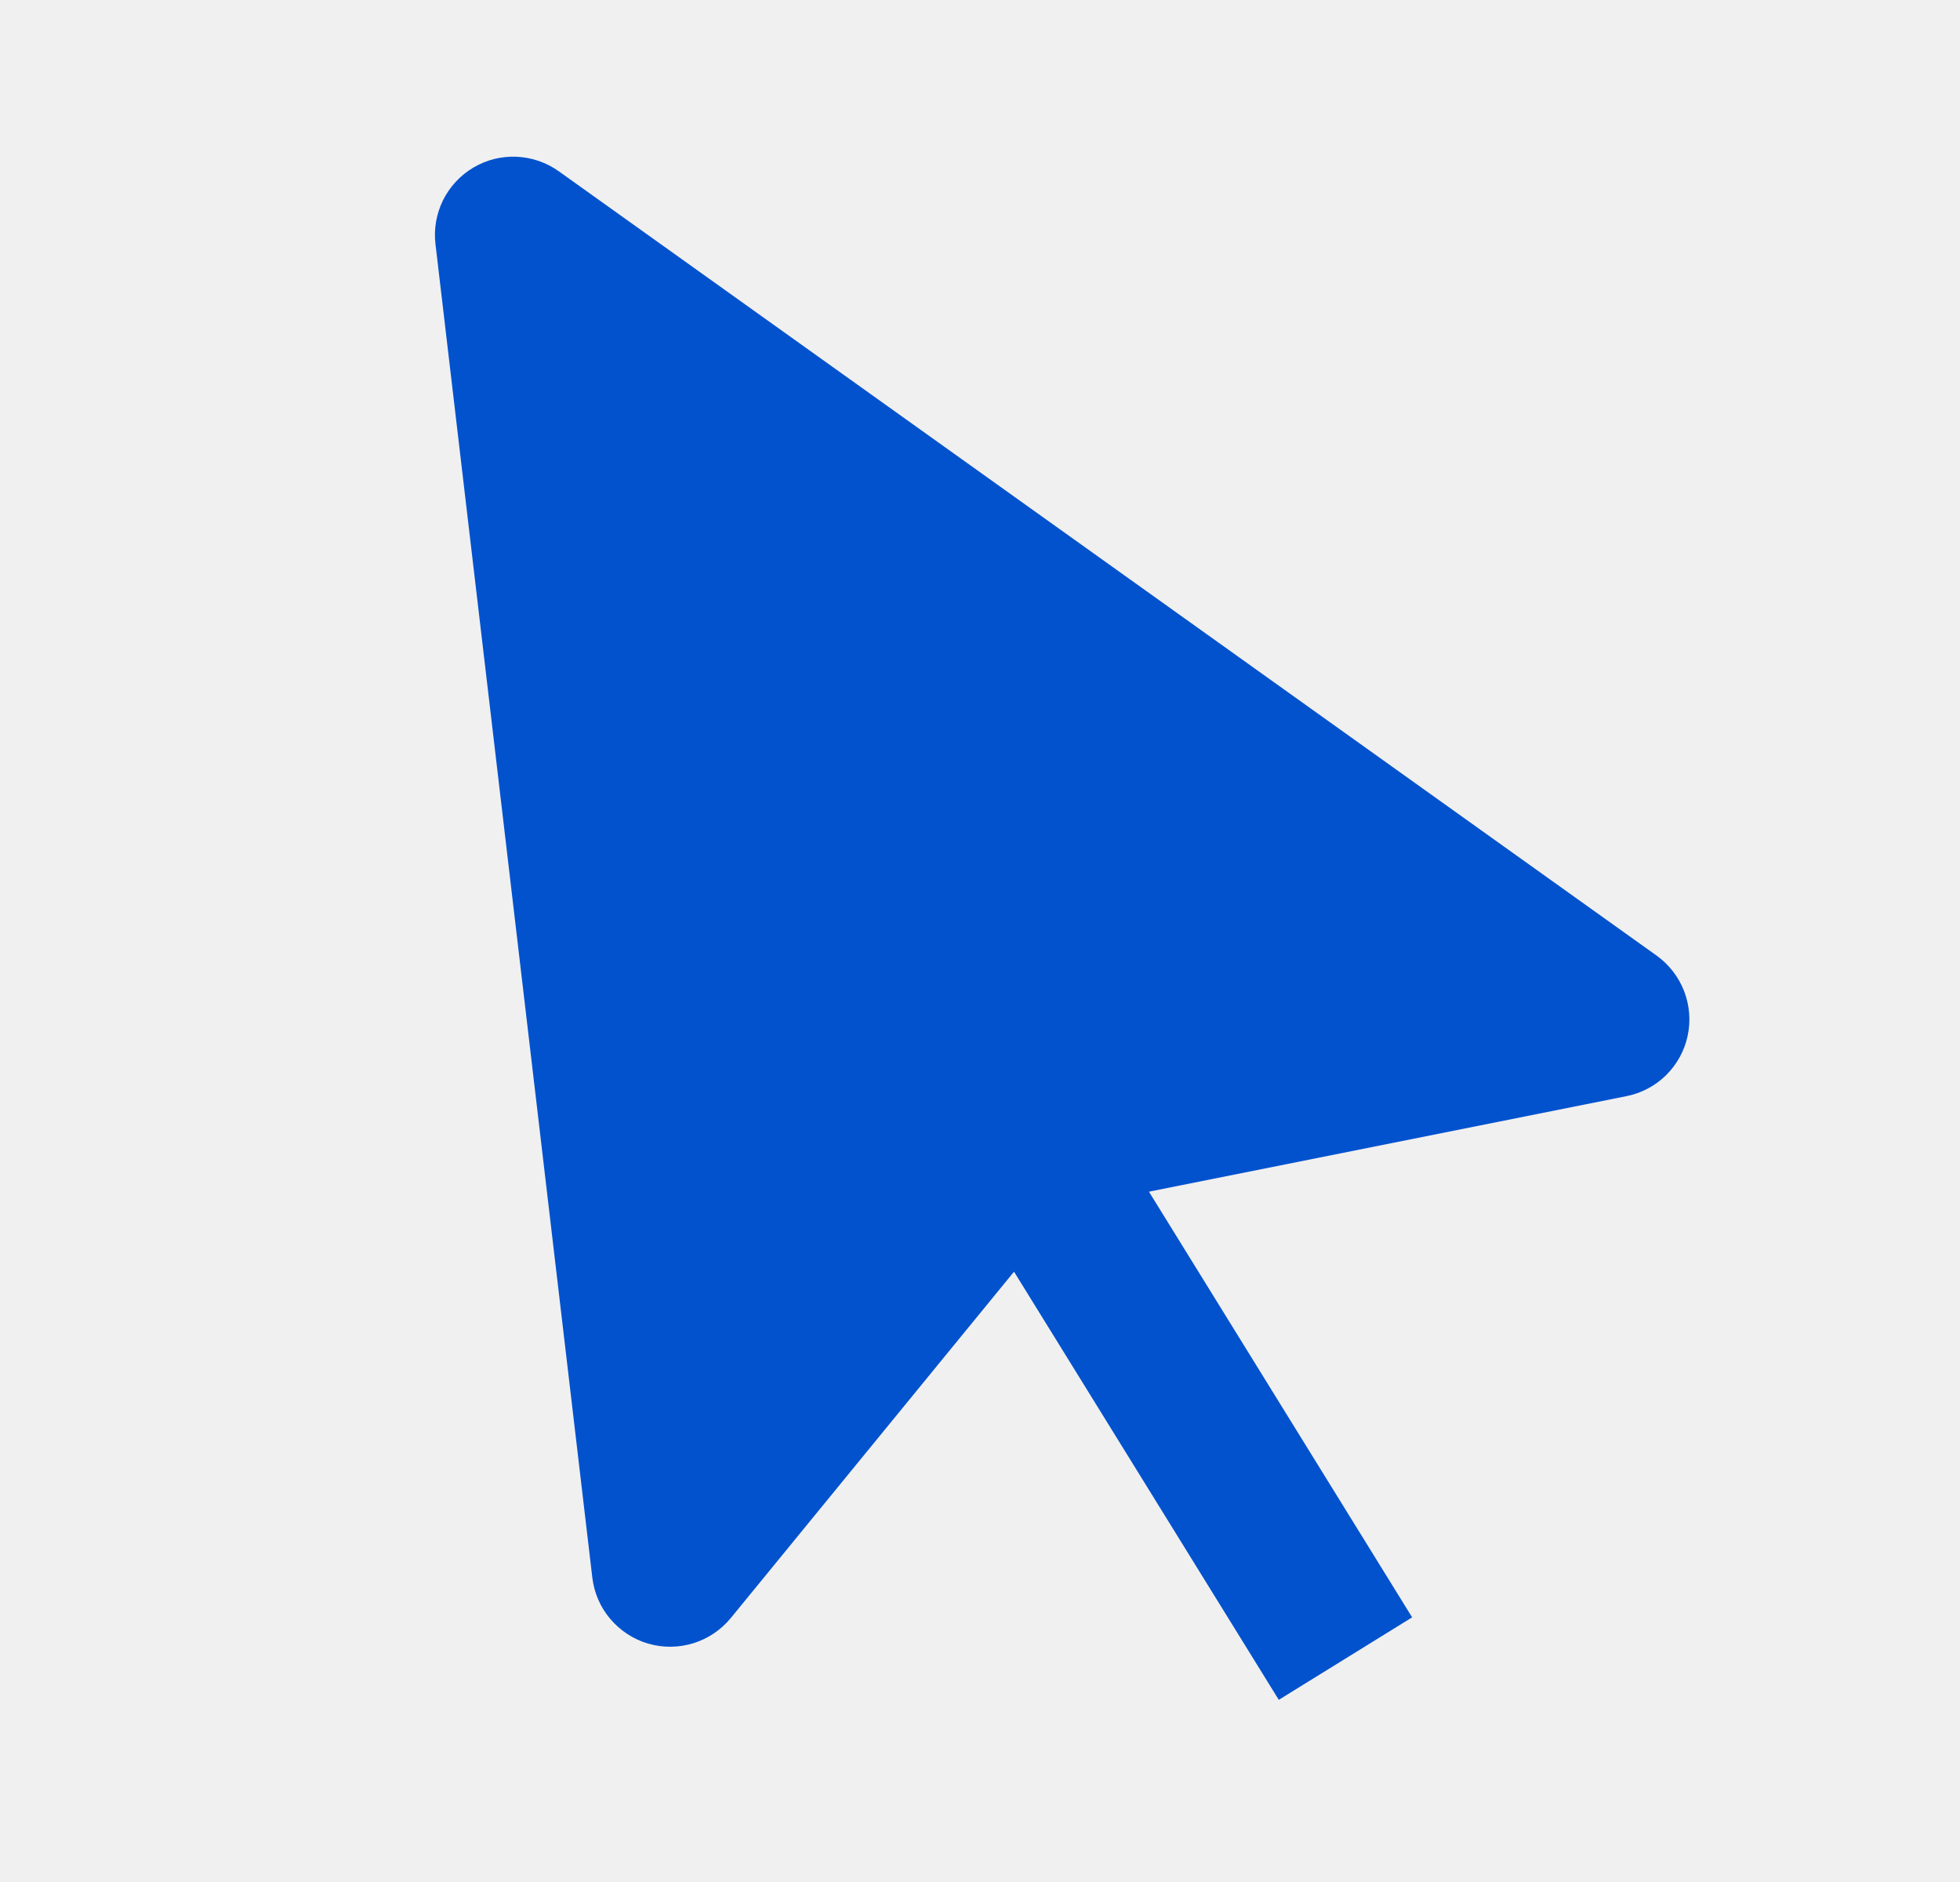
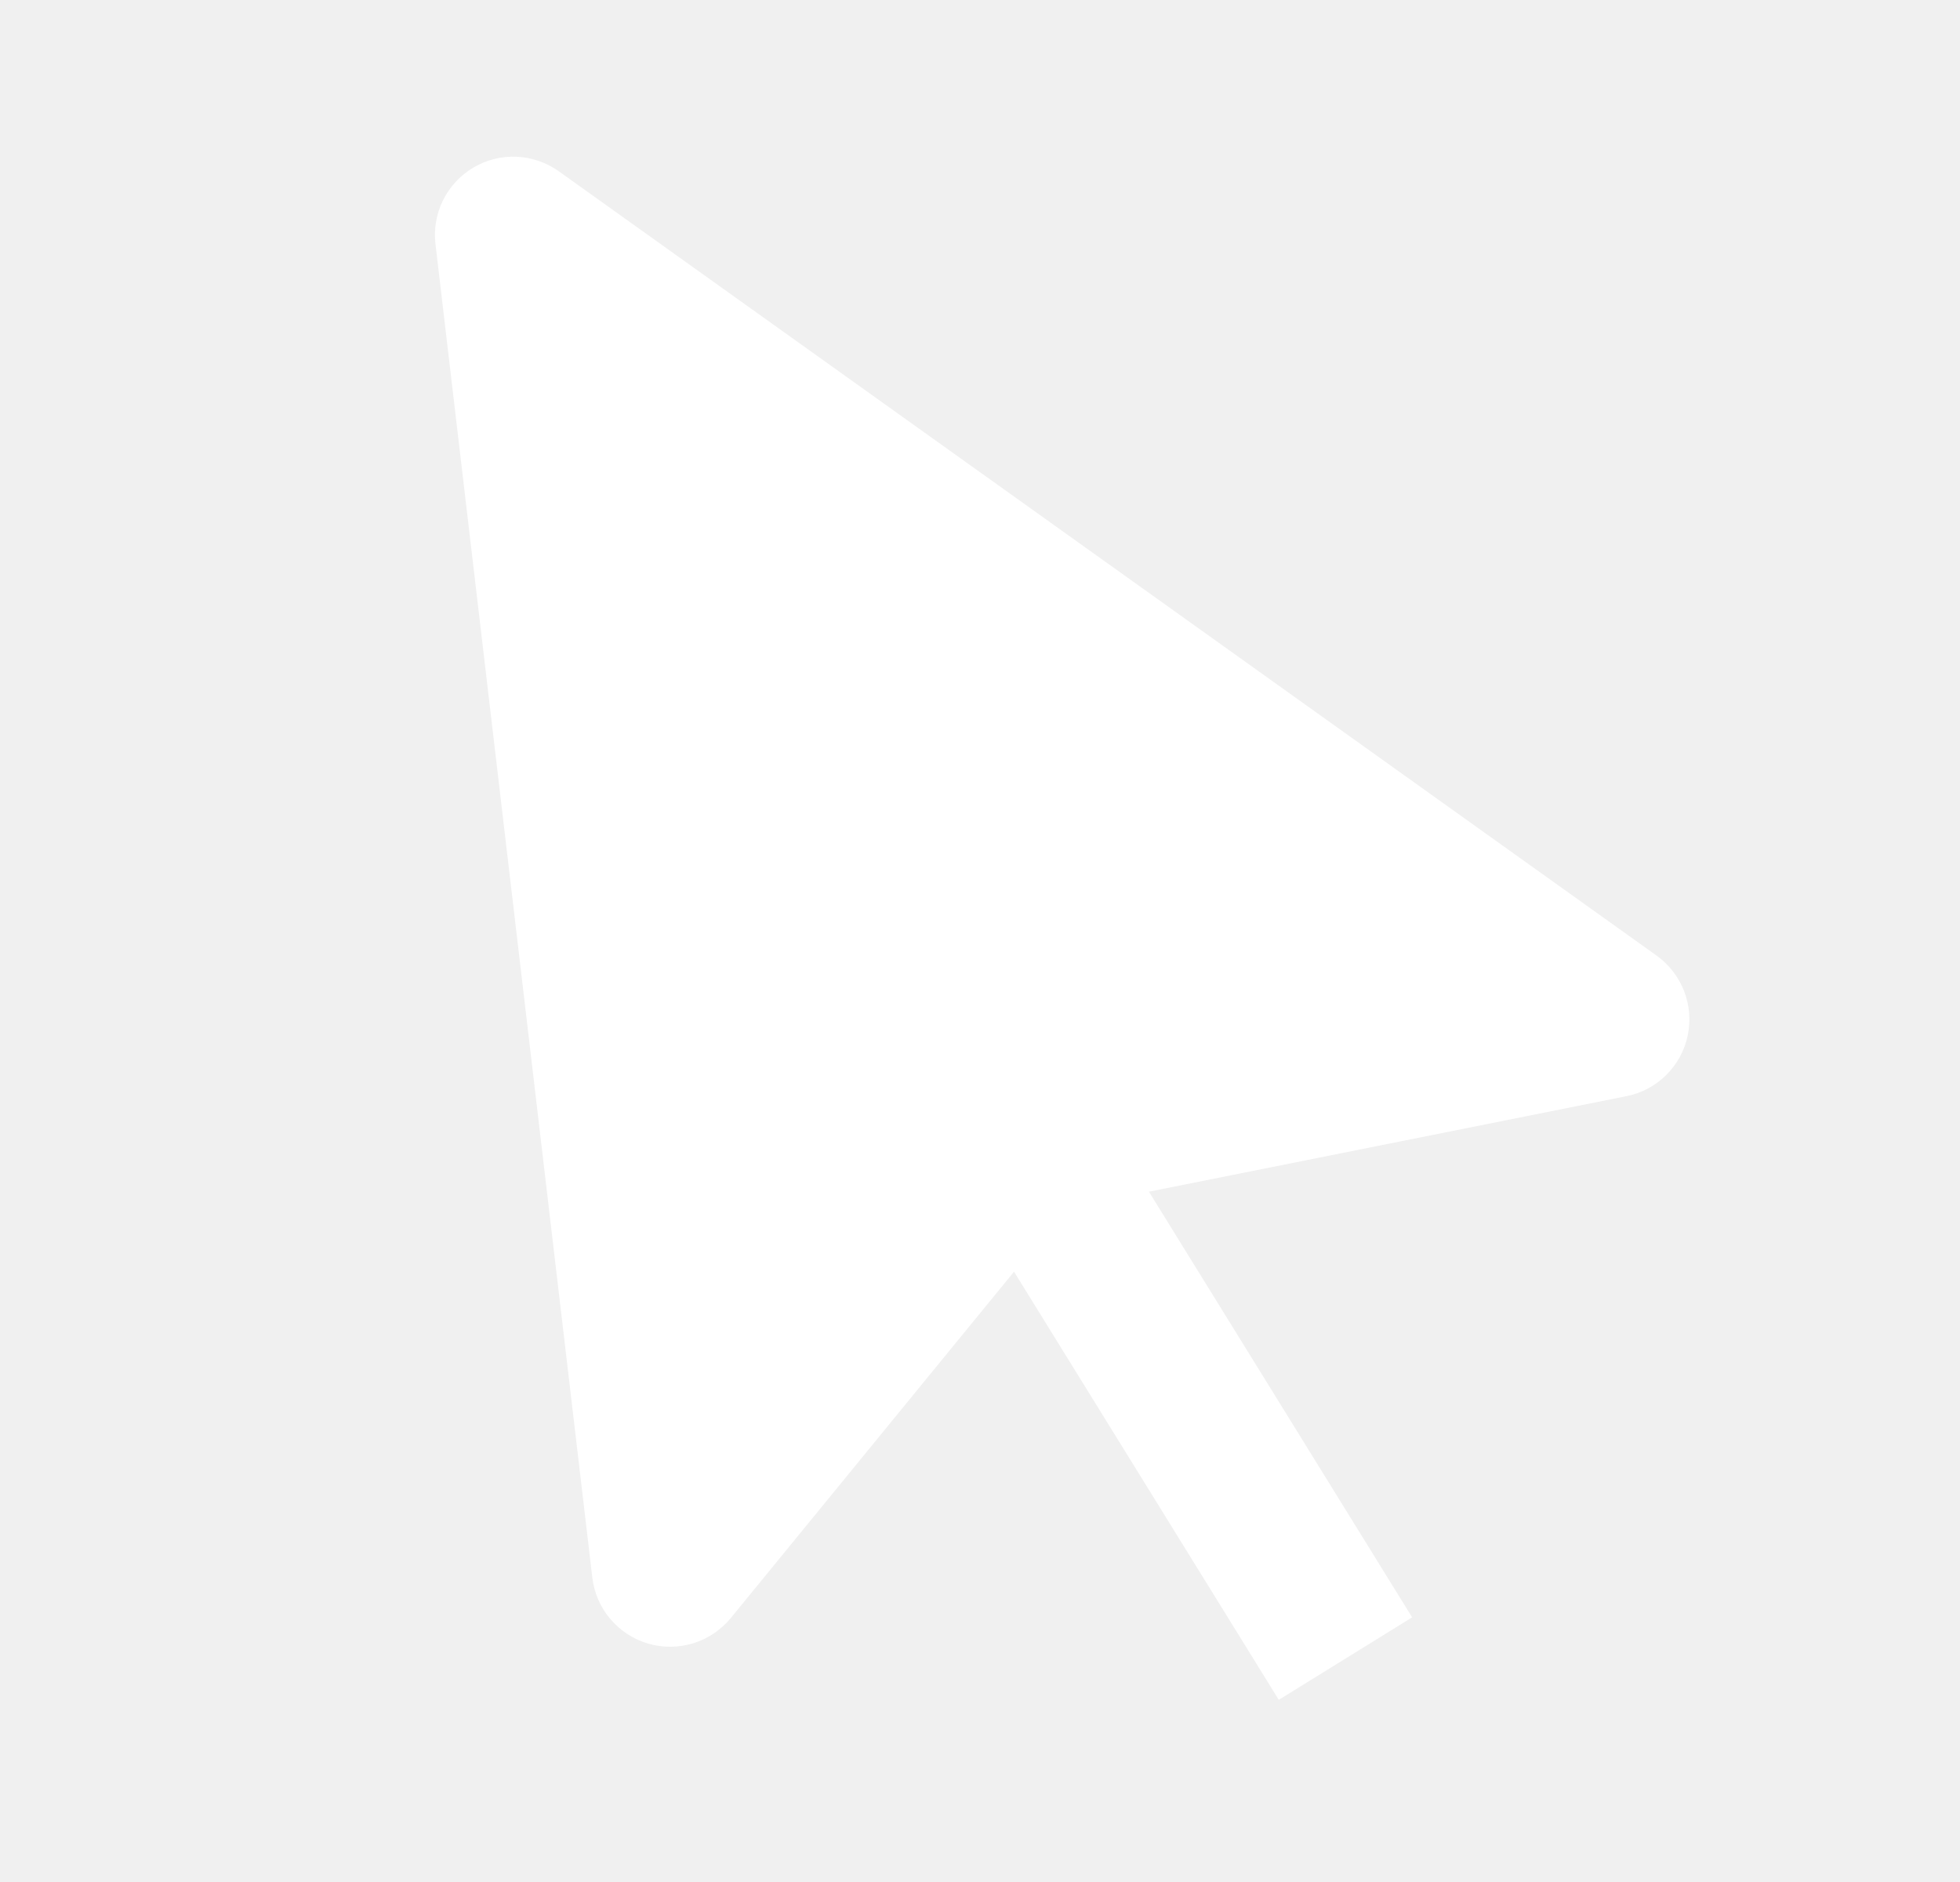
<svg xmlns="http://www.w3.org/2000/svg" width="25" height="24" viewBox="0 0 25 24" fill="none">
-   <path d="M21.526 13.21C21.567 13.019 21.551 12.821 21.481 12.639C21.41 12.457 21.288 12.299 21.13 12.186L7.13 2.186C6.972 2.073 6.785 2.008 6.591 1.999C6.397 1.99 6.205 2.038 6.038 2.137C5.871 2.236 5.736 2.381 5.65 2.555C5.565 2.729 5.531 2.924 5.555 3.117L7.555 20.117C7.578 20.312 7.657 20.496 7.784 20.645C7.911 20.795 8.079 20.905 8.267 20.96C8.456 21.015 8.656 21.013 8.844 20.955C9.031 20.897 9.197 20.785 9.322 20.633L12.934 16.217L16.311 21.677L18.012 20.625L14.655 15.197L20.744 13.979C20.935 13.941 21.111 13.849 21.25 13.712C21.389 13.575 21.485 13.401 21.526 13.21Z" fill="#0252CD" />
+   <path d="M21.526 13.21C21.567 13.019 21.551 12.821 21.481 12.639C21.41 12.457 21.288 12.299 21.13 12.186L7.13 2.186C6.972 2.073 6.785 2.008 6.591 1.999C6.397 1.99 6.205 2.038 6.038 2.137C5.871 2.236 5.736 2.381 5.65 2.555C5.565 2.729 5.531 2.924 5.555 3.117L7.555 20.117C7.578 20.312 7.657 20.496 7.784 20.645C7.911 20.795 8.079 20.905 8.267 20.96C8.456 21.015 8.656 21.013 8.844 20.955C9.031 20.897 9.197 20.785 9.322 20.633L12.934 16.217L16.311 21.677L18.012 20.625L14.655 15.197L20.744 13.979C20.935 13.941 21.111 13.849 21.25 13.712C21.389 13.575 21.485 13.401 21.526 13.21Z" fill="white" />
</svg>
